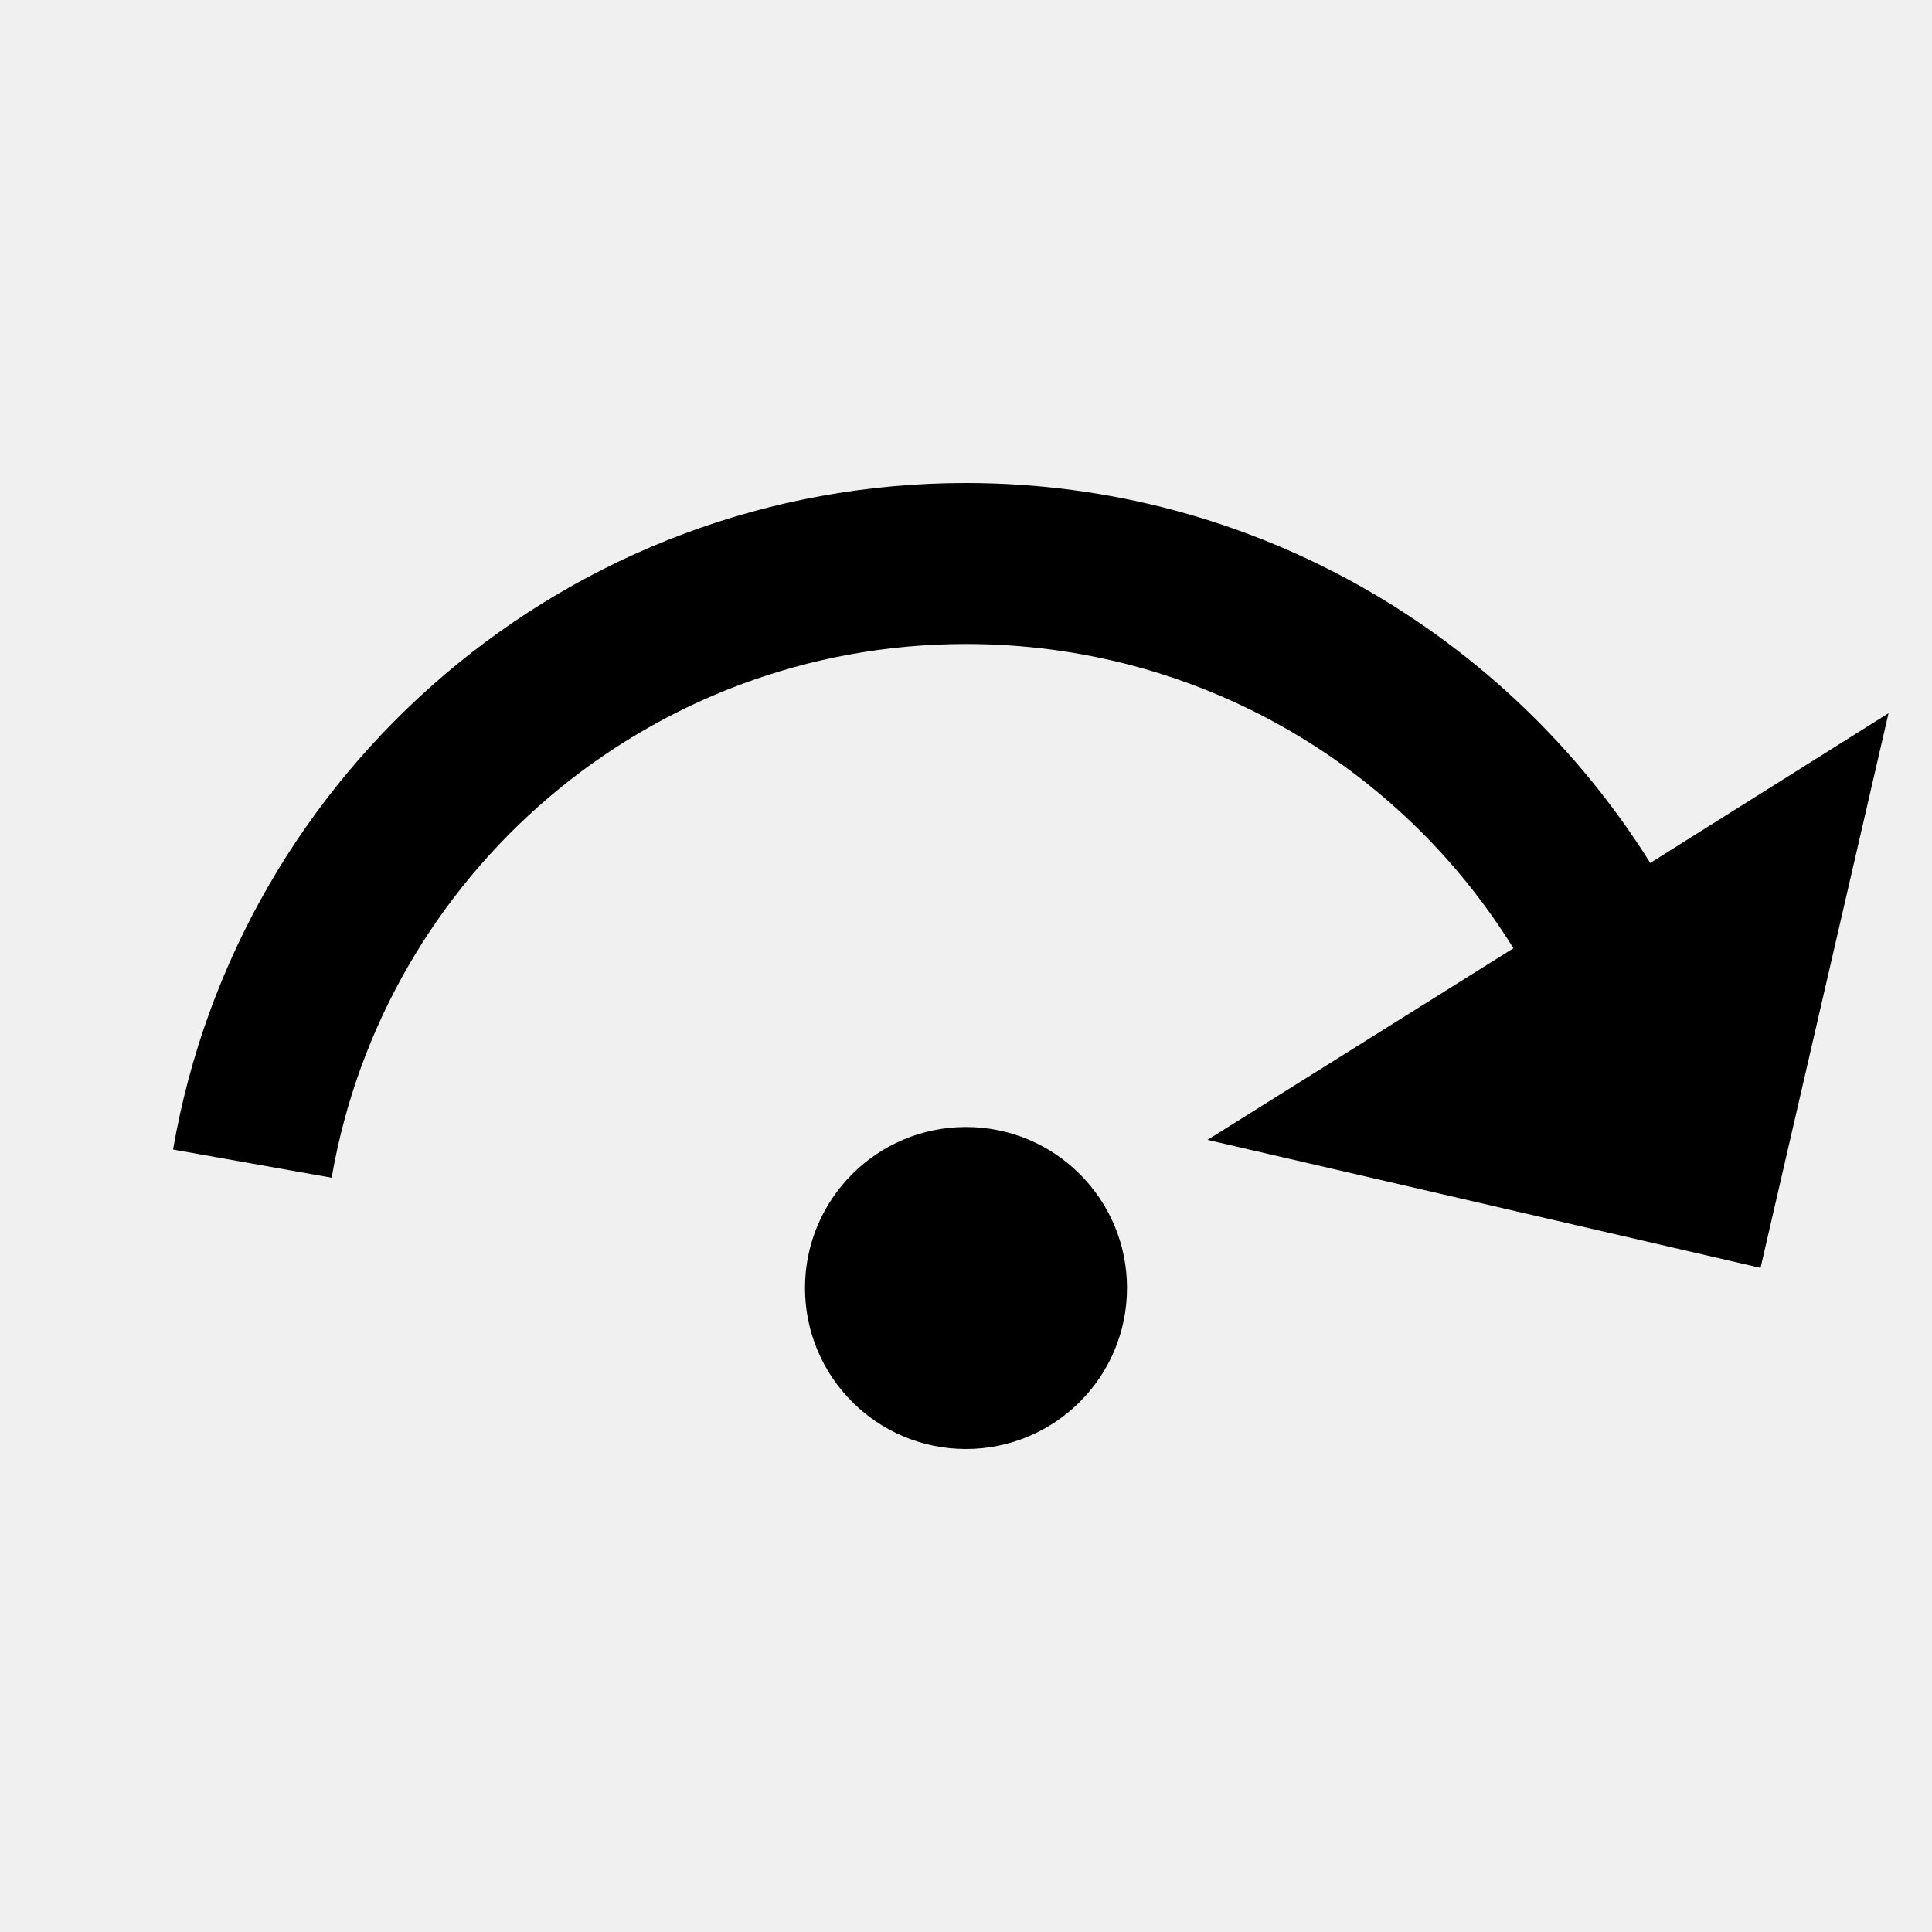
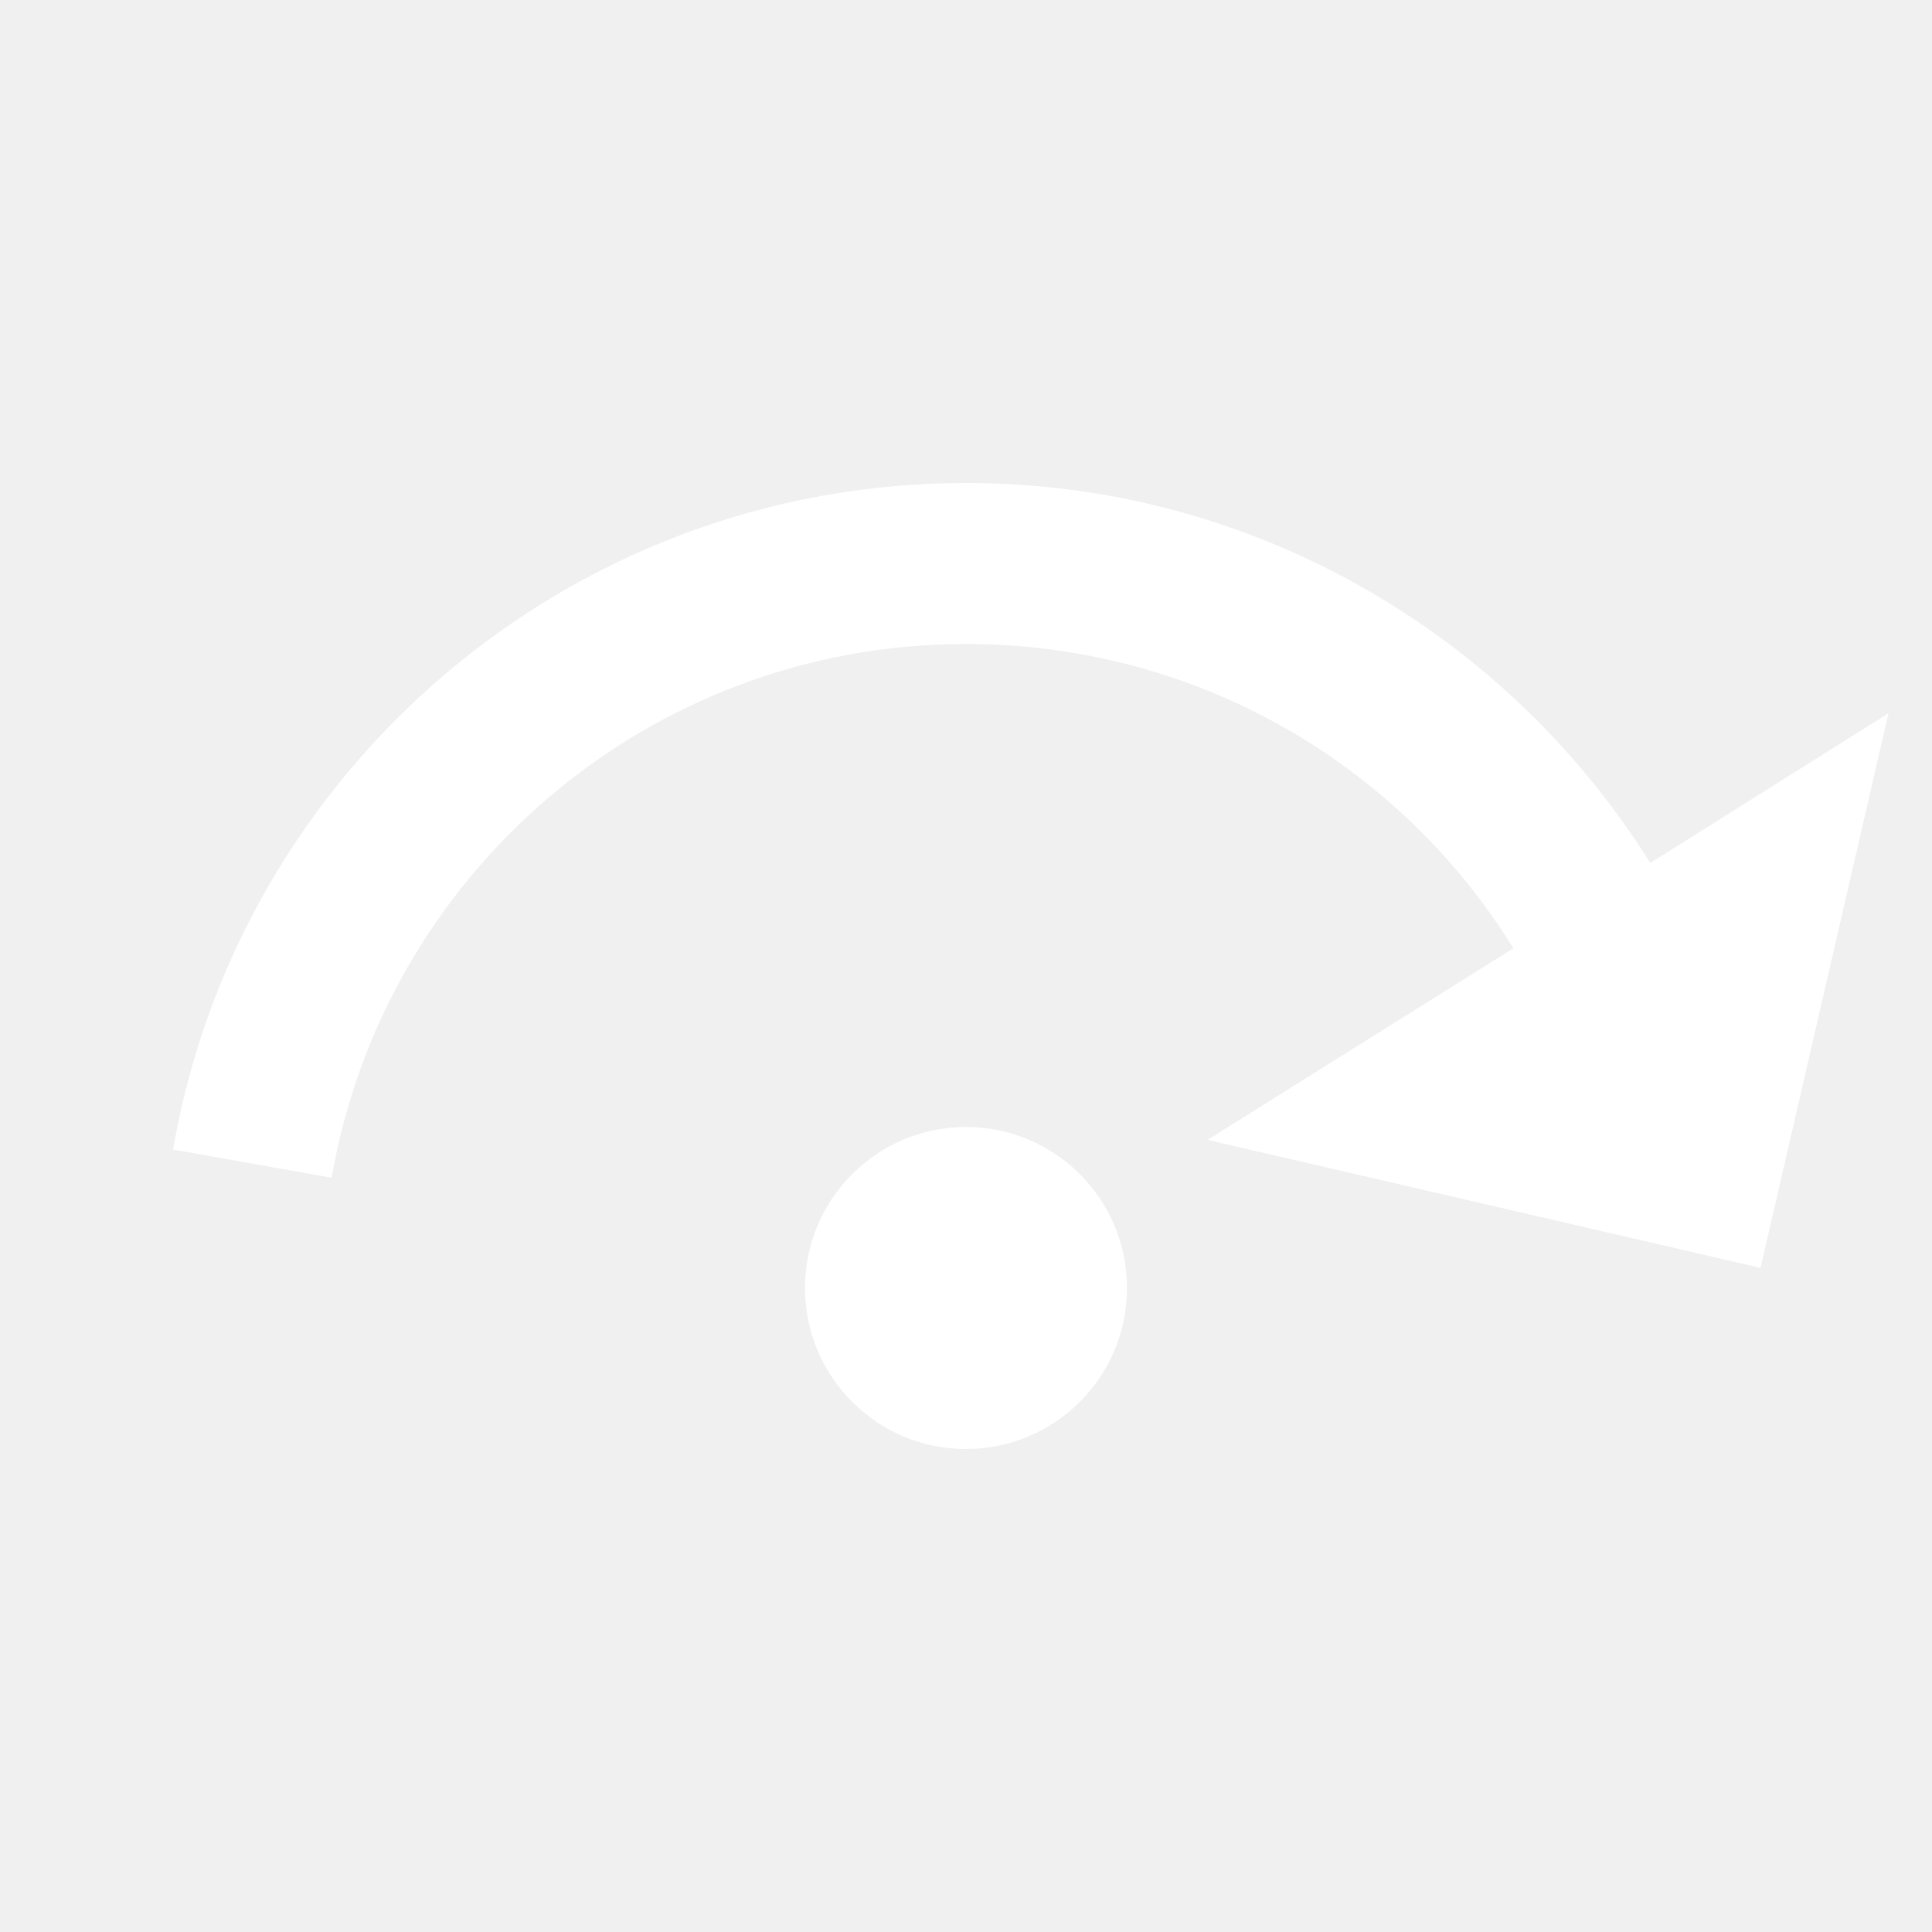
<svg xmlns="http://www.w3.org/2000/svg" version="1.1" id="mdi-debug-step-over" width="24" height="24" viewBox="0 0 24 24">
-   <path d="M12,14A2,2 0 0,1 14,16A2,2 0 0,1 12,18A2,2 0 0,1 10,16A2,2 0 0,1 12,14M23.46,8.86L21.87,15.75L15,14.16L18.8,11.78C17.39,9.5 14.87,8 12,8C8.05,8 4.77,10.86 4.12,14.63L2.15,14.28C2.96,9.58 7.06,6 12,6C15.58,6 18.73,7.89 20.5,10.72L23.46,8.86Z" />
+   <path d="M12,14A2,2 0 0,1 14,16A2,2 0 0,1 12,18A2,2 0 0,1 10,16A2,2 0 0,1 12,14M23.46,8.86L21.87,15.75L15,14.16L18.8,11.78C17.39,9.5 14.87,8 12,8C8.05,8 4.77,10.86 4.12,14.63L2.15,14.28C2.96,9.58 7.06,6 12,6C15.58,6 18.73,7.89 20.5,10.72L23.46,8.86Z" fill="#fff" />
</svg>
